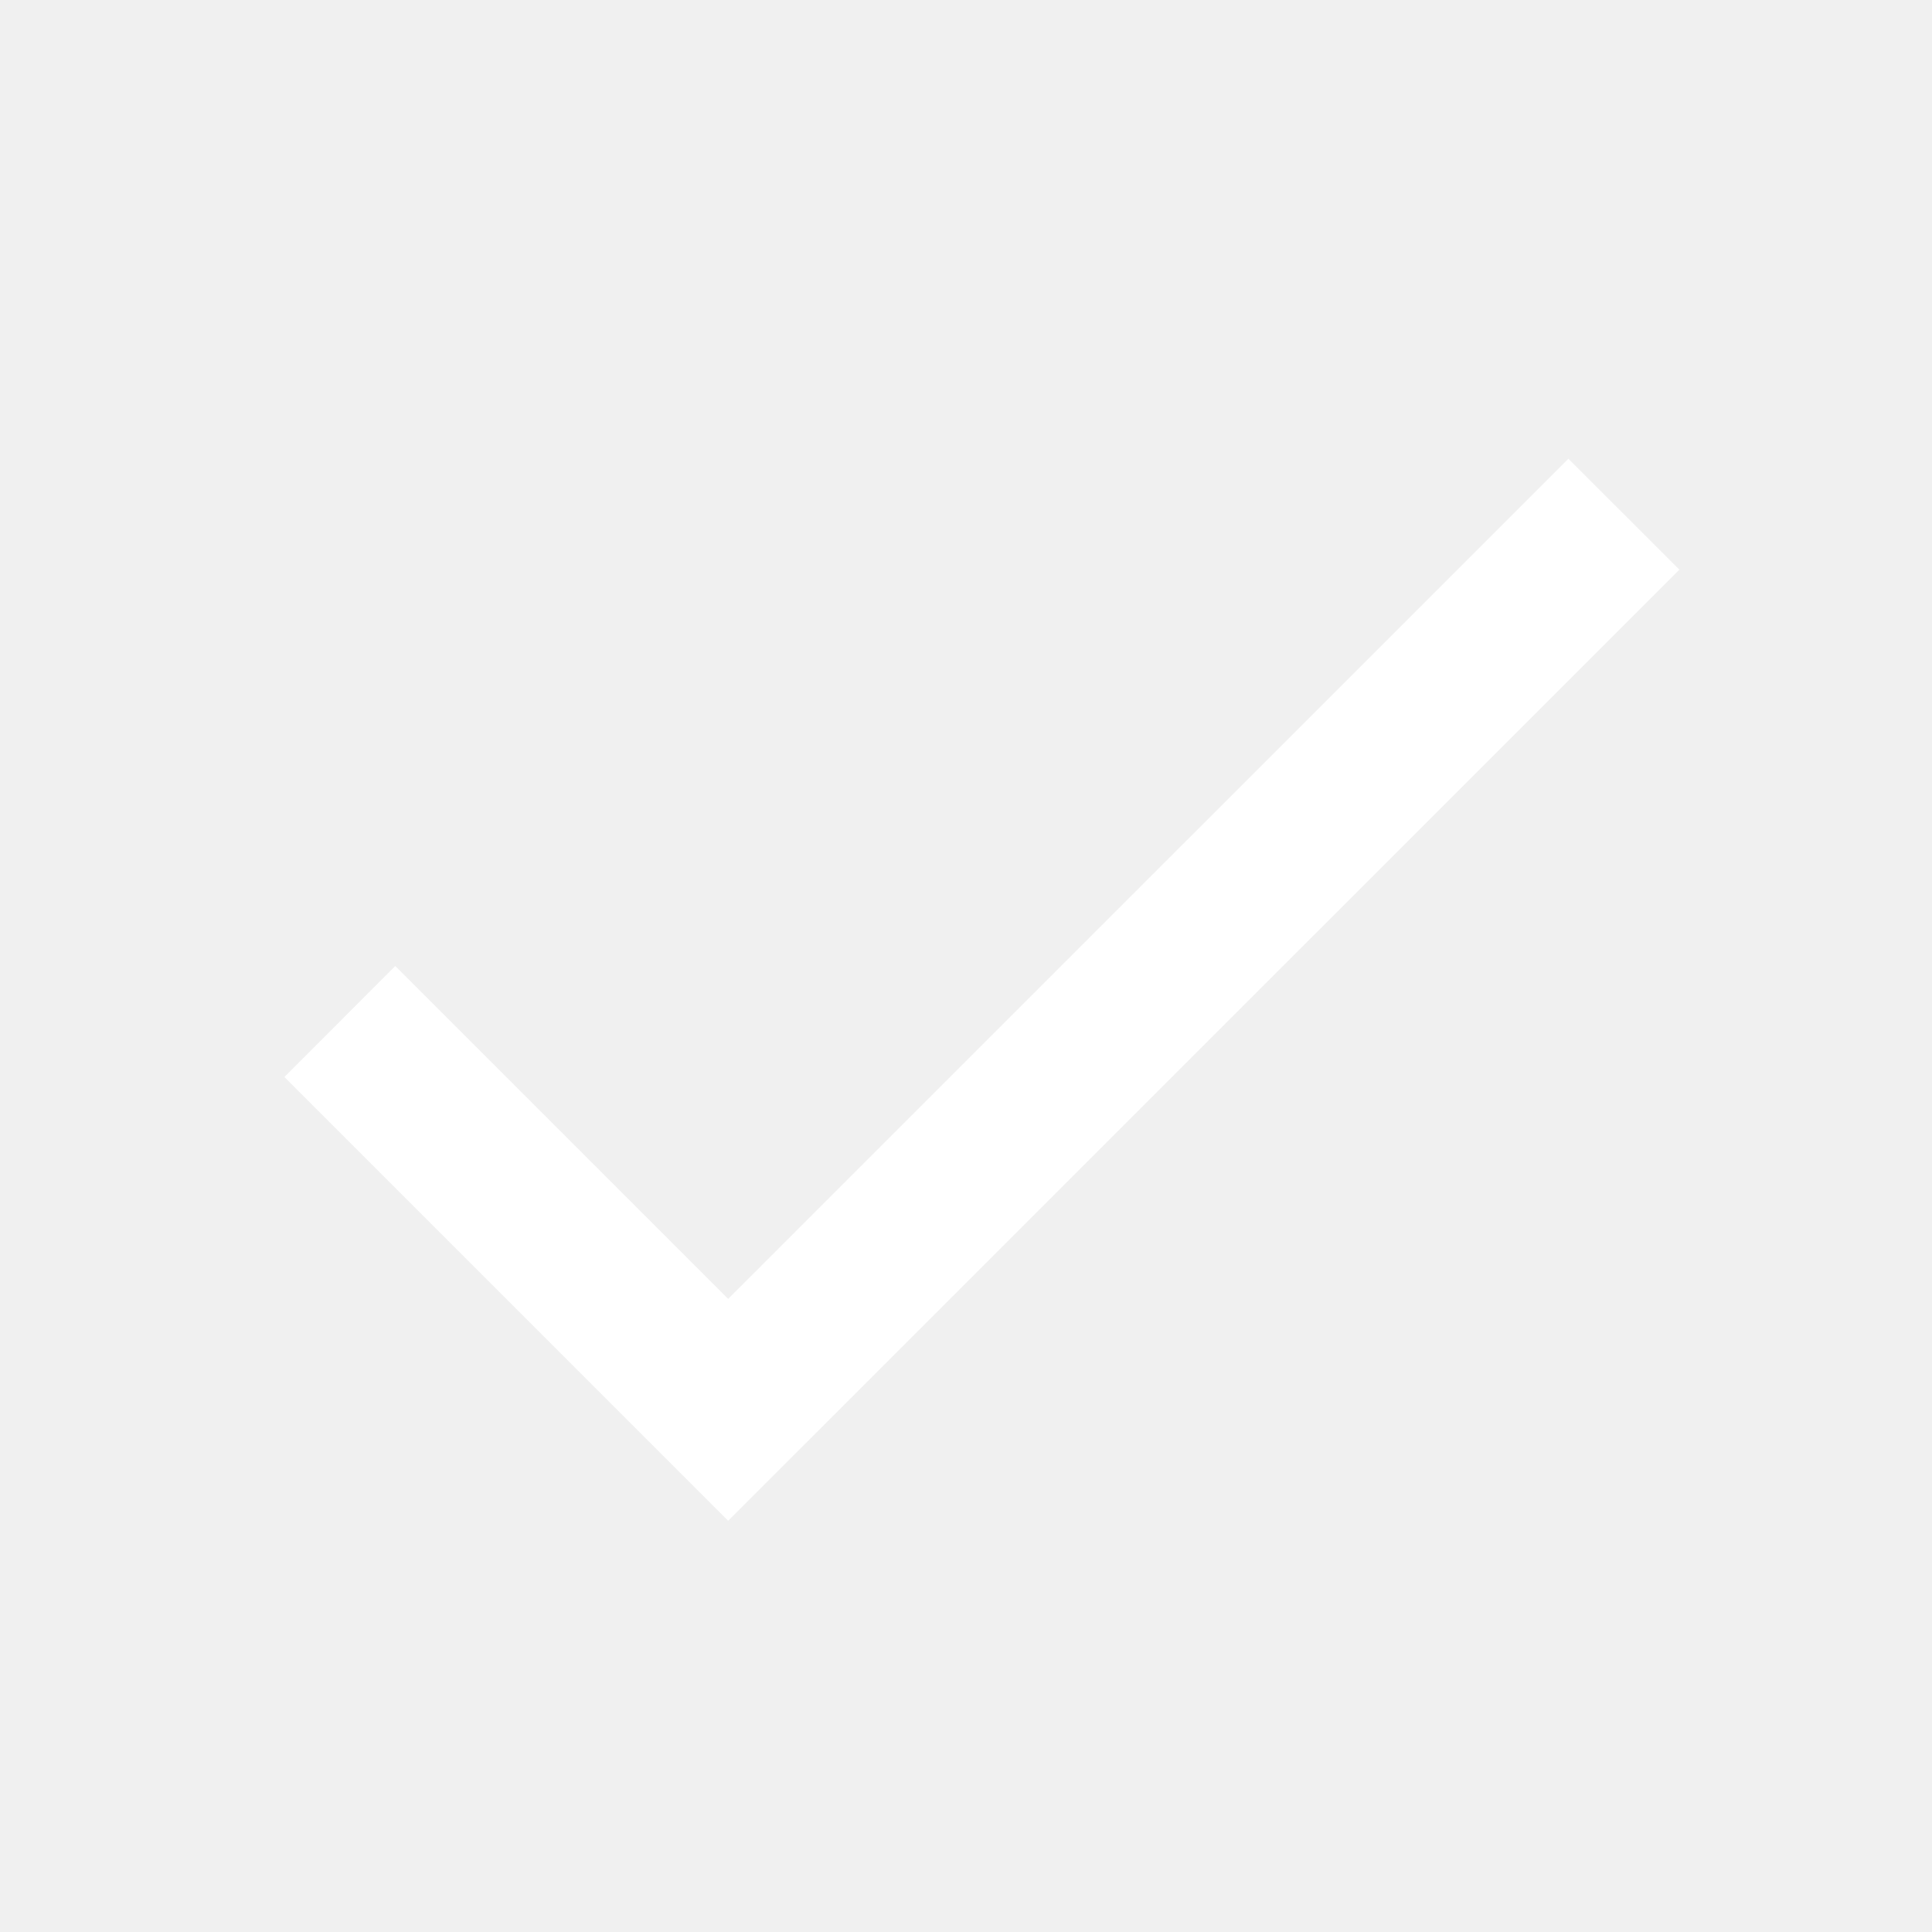
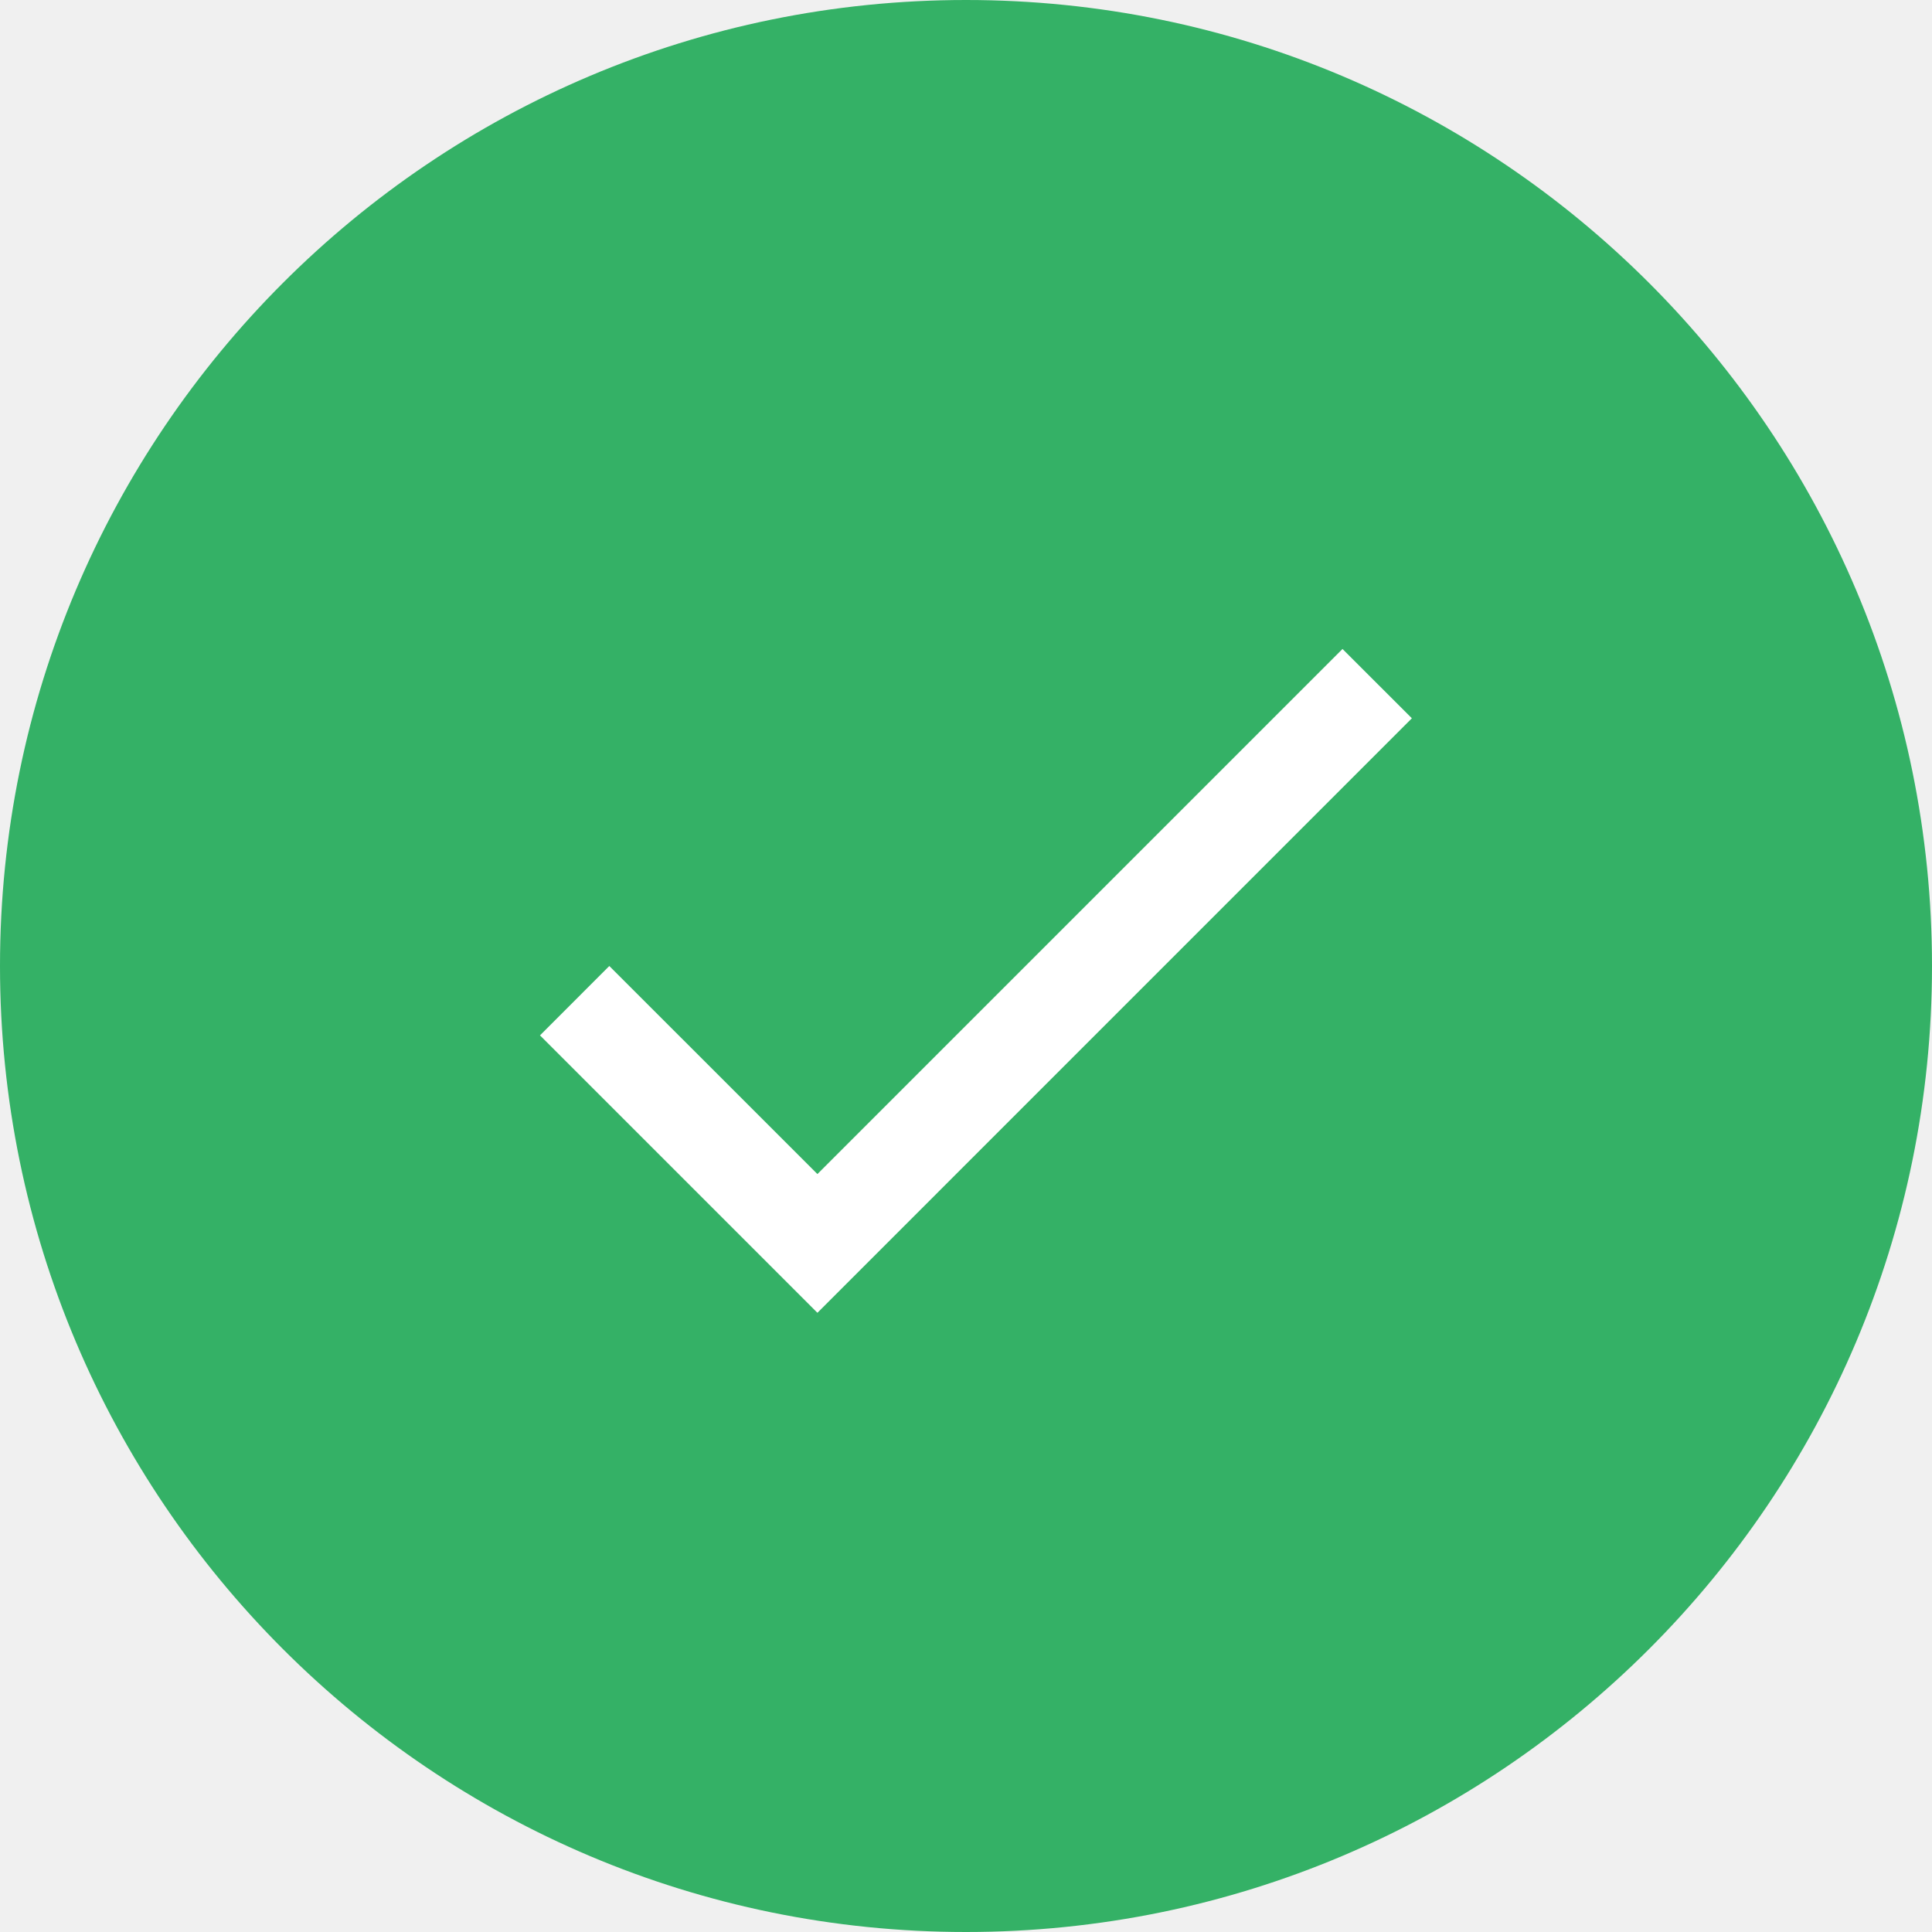
- <svg xmlns="http://www.w3.org/2000/svg" width="20" height="20" viewBox="0 0 20 20" fill="none">
-   <path d="M7.538 13.446L4.092 10L2.944 11.149L7.538 15.743L17.385 5.897L16.236 4.749L7.538 13.446Z" fill="white" />
+ <svg xmlns="http://www.w3.org/2000/svg" width="32" height="32" viewBox="0 0 32 32" fill="none">
+   <circle cx="16" cy="16" r="16" fill="#34B166" />
+   <path d="M13.539 19.446L10.092 16L8.944 17.149L13.539 21.744L23.385 11.897L22.236 10.749L13.539 19.446Z" fill="white" />
</svg>
